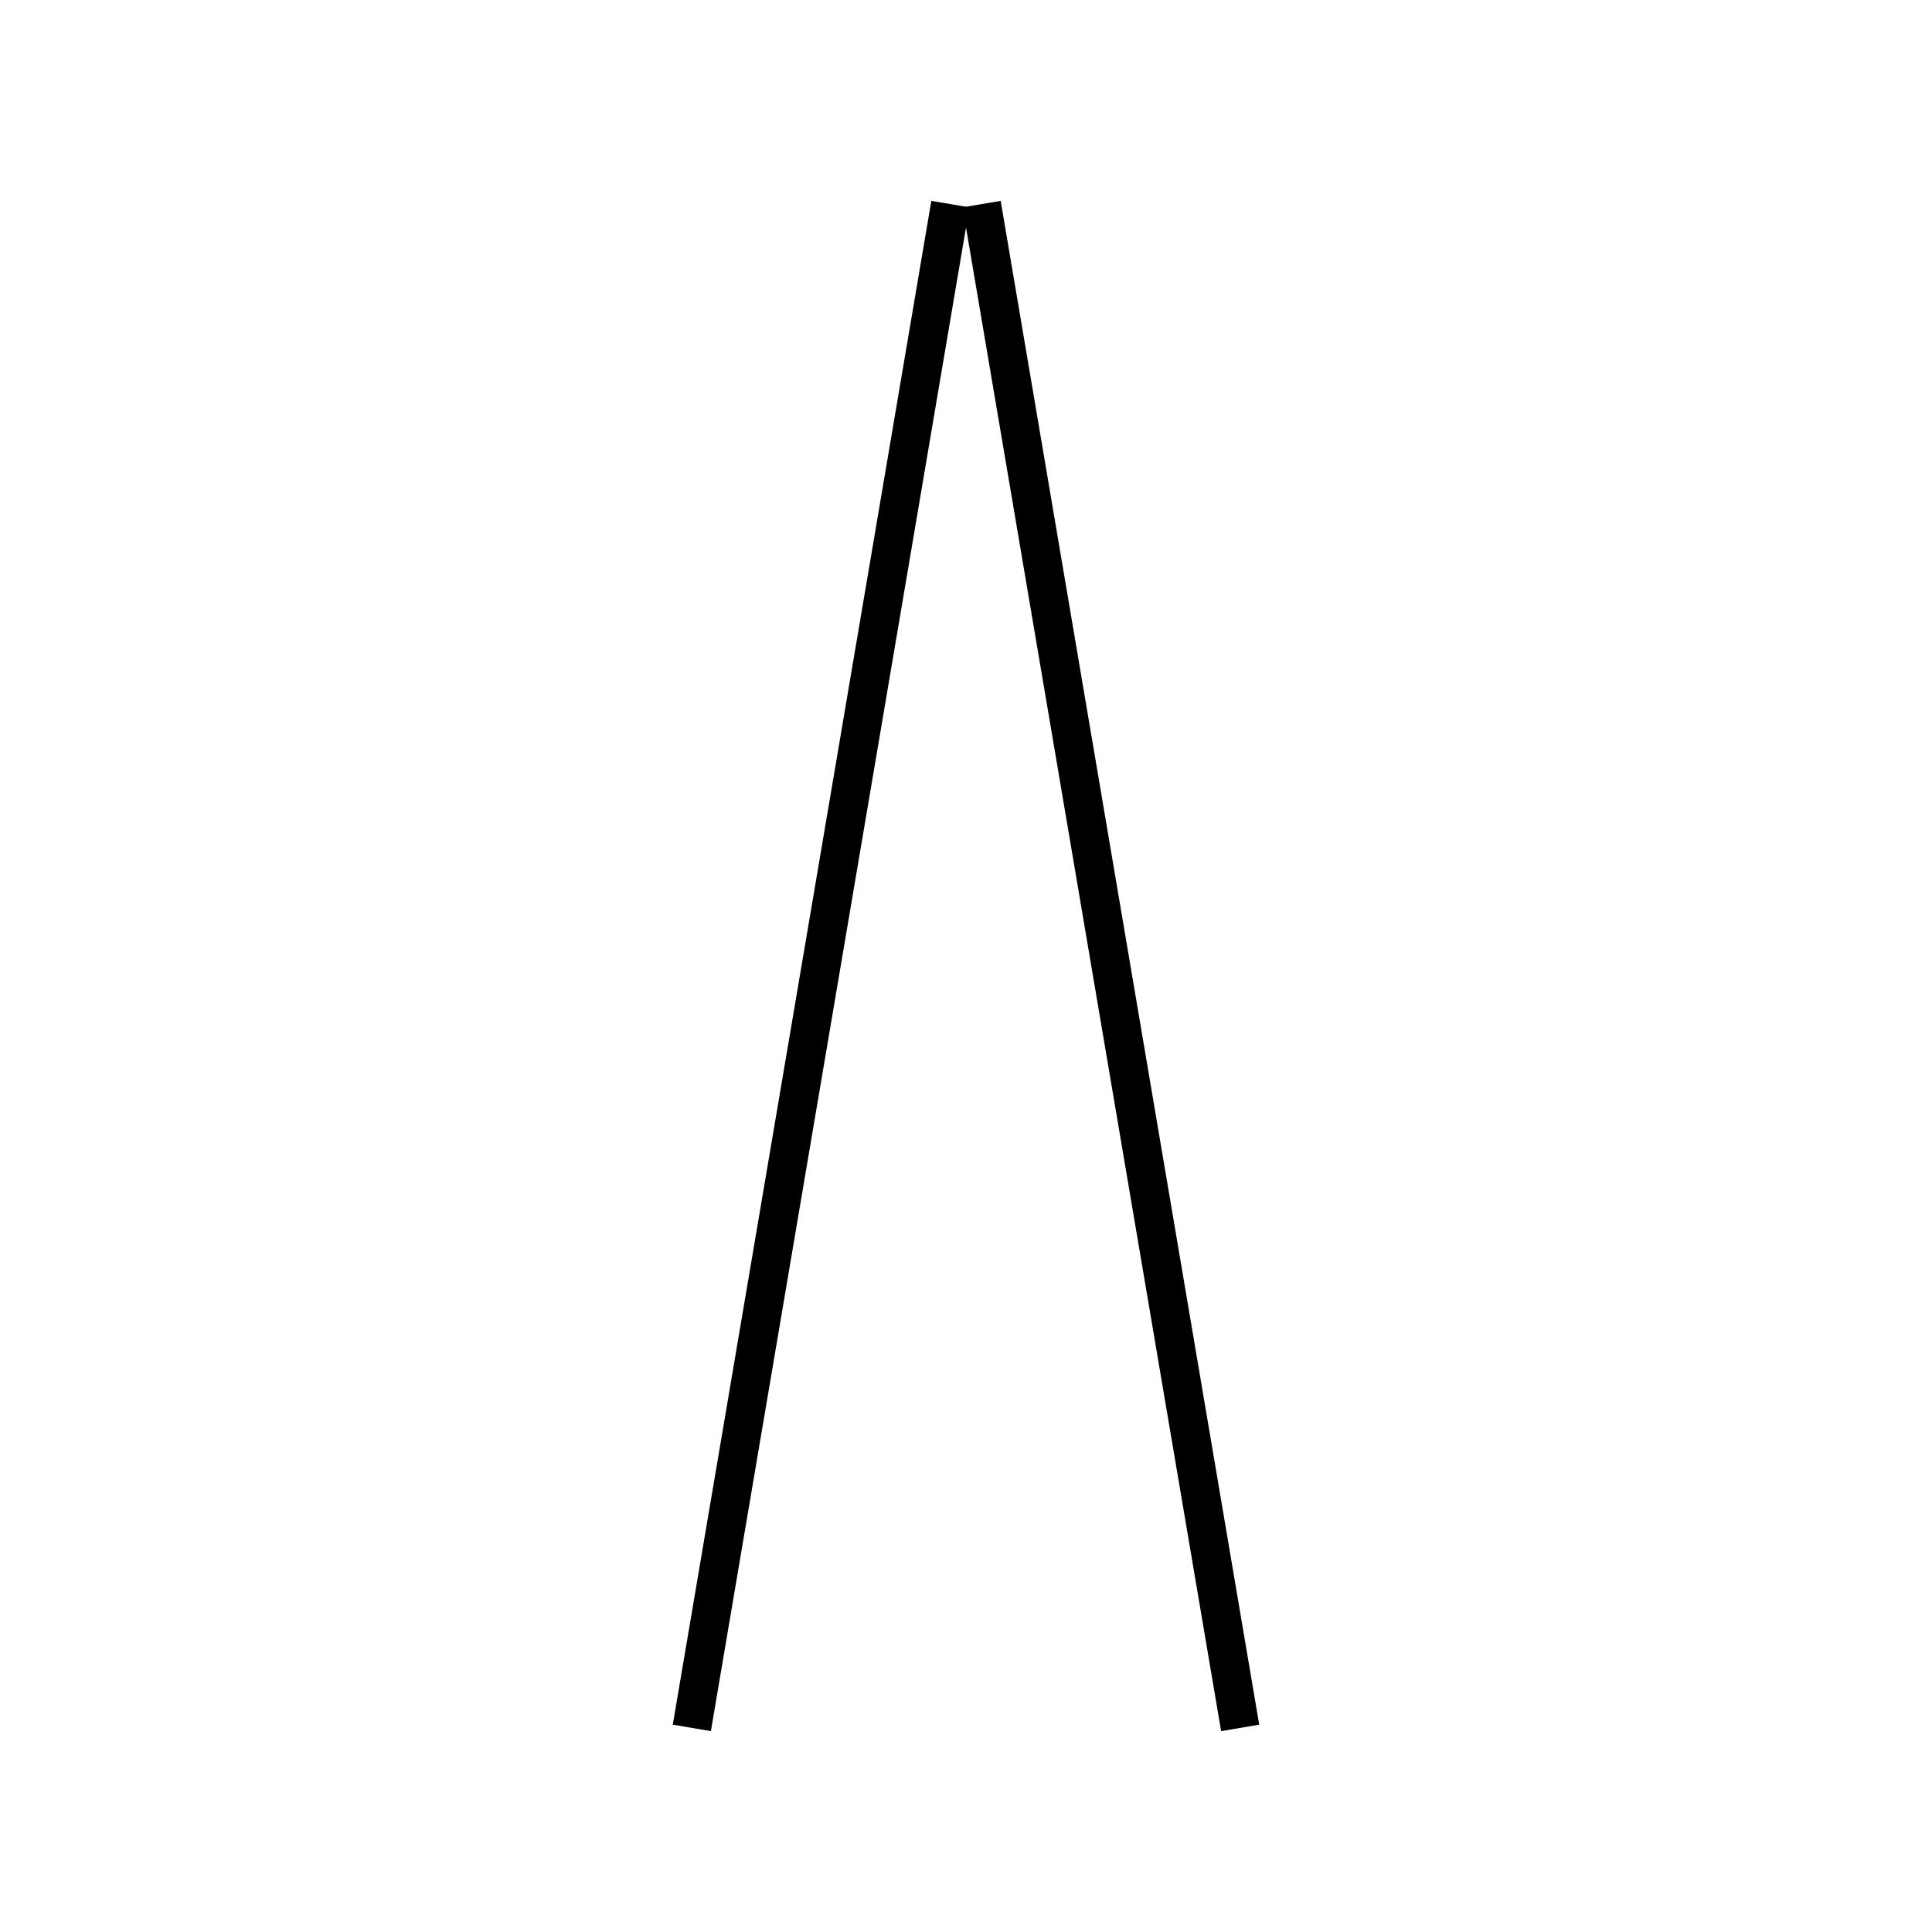
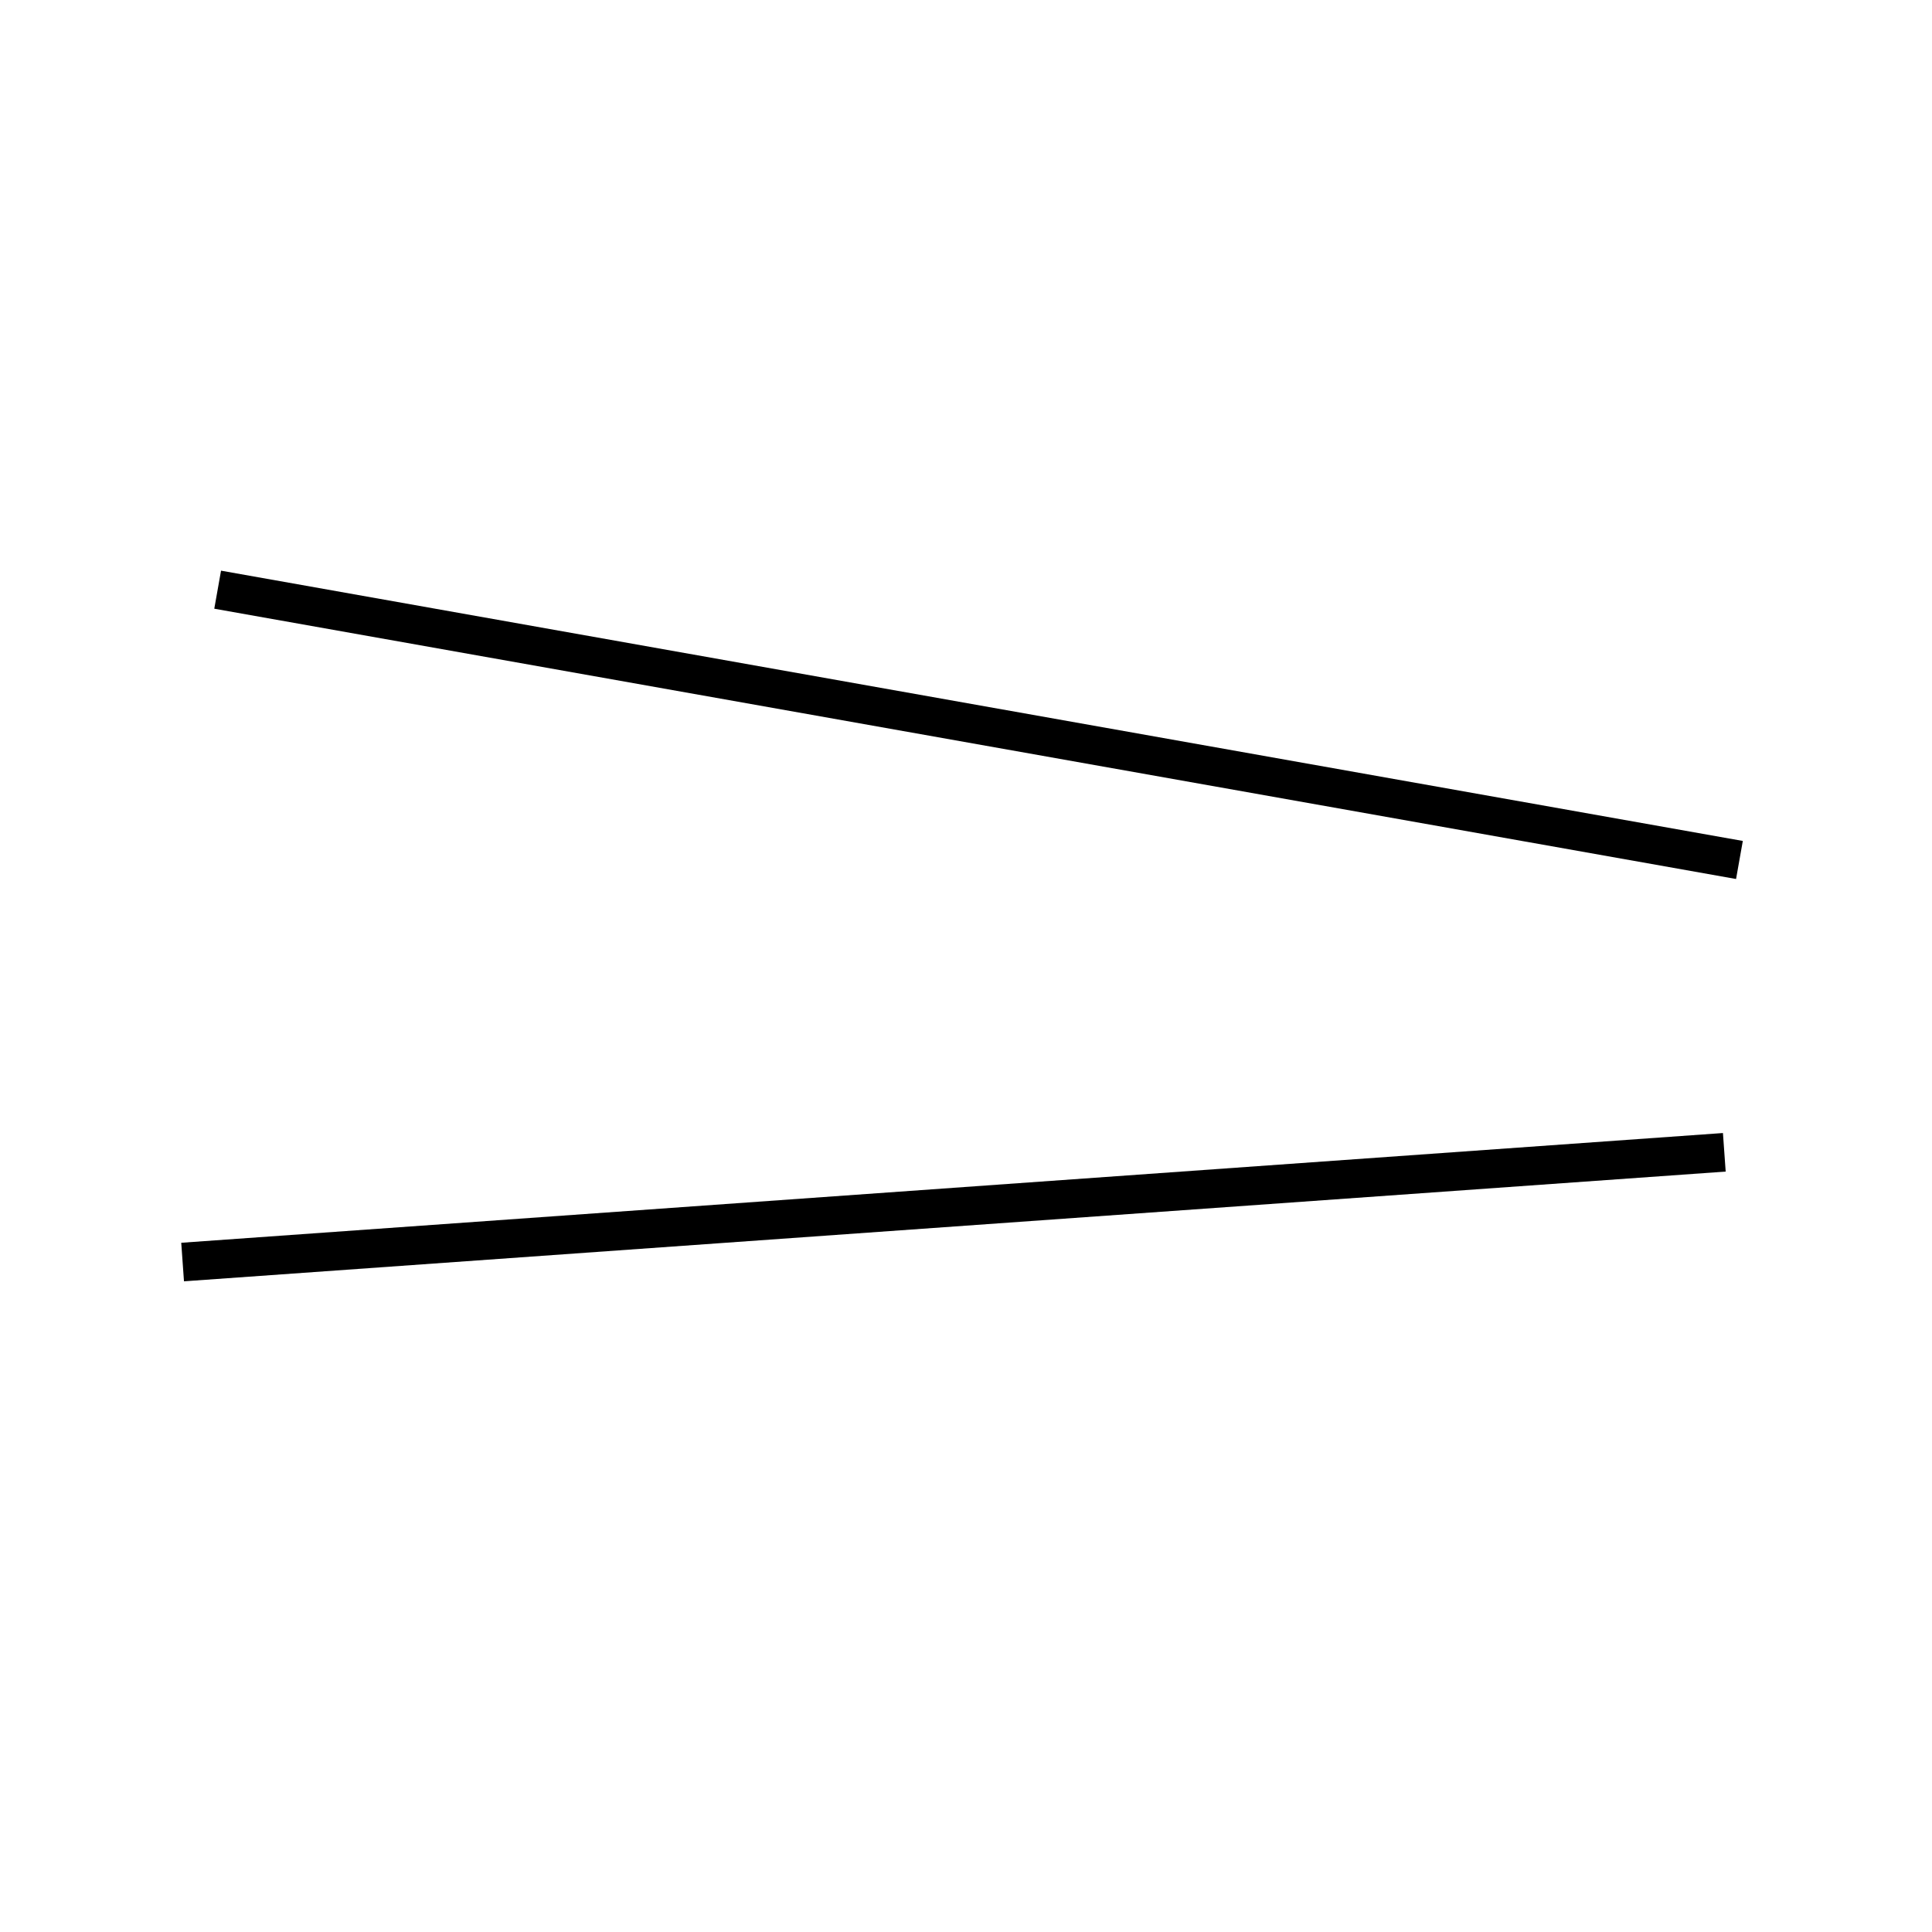
<svg xmlns="http://www.w3.org/2000/svg" height="100" width="100">
  <rect stroke-width="5" stroke="#ffffff" fill="#ffffff" height="100" width="100" y="0" x="0" />
-   <line x1="49.191" y1="10.564" x2="35.809" y2="89.436" stroke-width="2" stroke="black" />
-   <line x1="50.809" y1="10.564" x2="64.191" y2="89.436" stroke-width="2" stroke="black" />
+   <line x1="90.033" y1="44.512" x2="11.266" y2="30.522" stroke-width="2" stroke="black" />
+   <line x1="89.25" y1="59.643" x2="9.452" y2="65.323" stroke-width="2" stroke="black" />
</svg>
